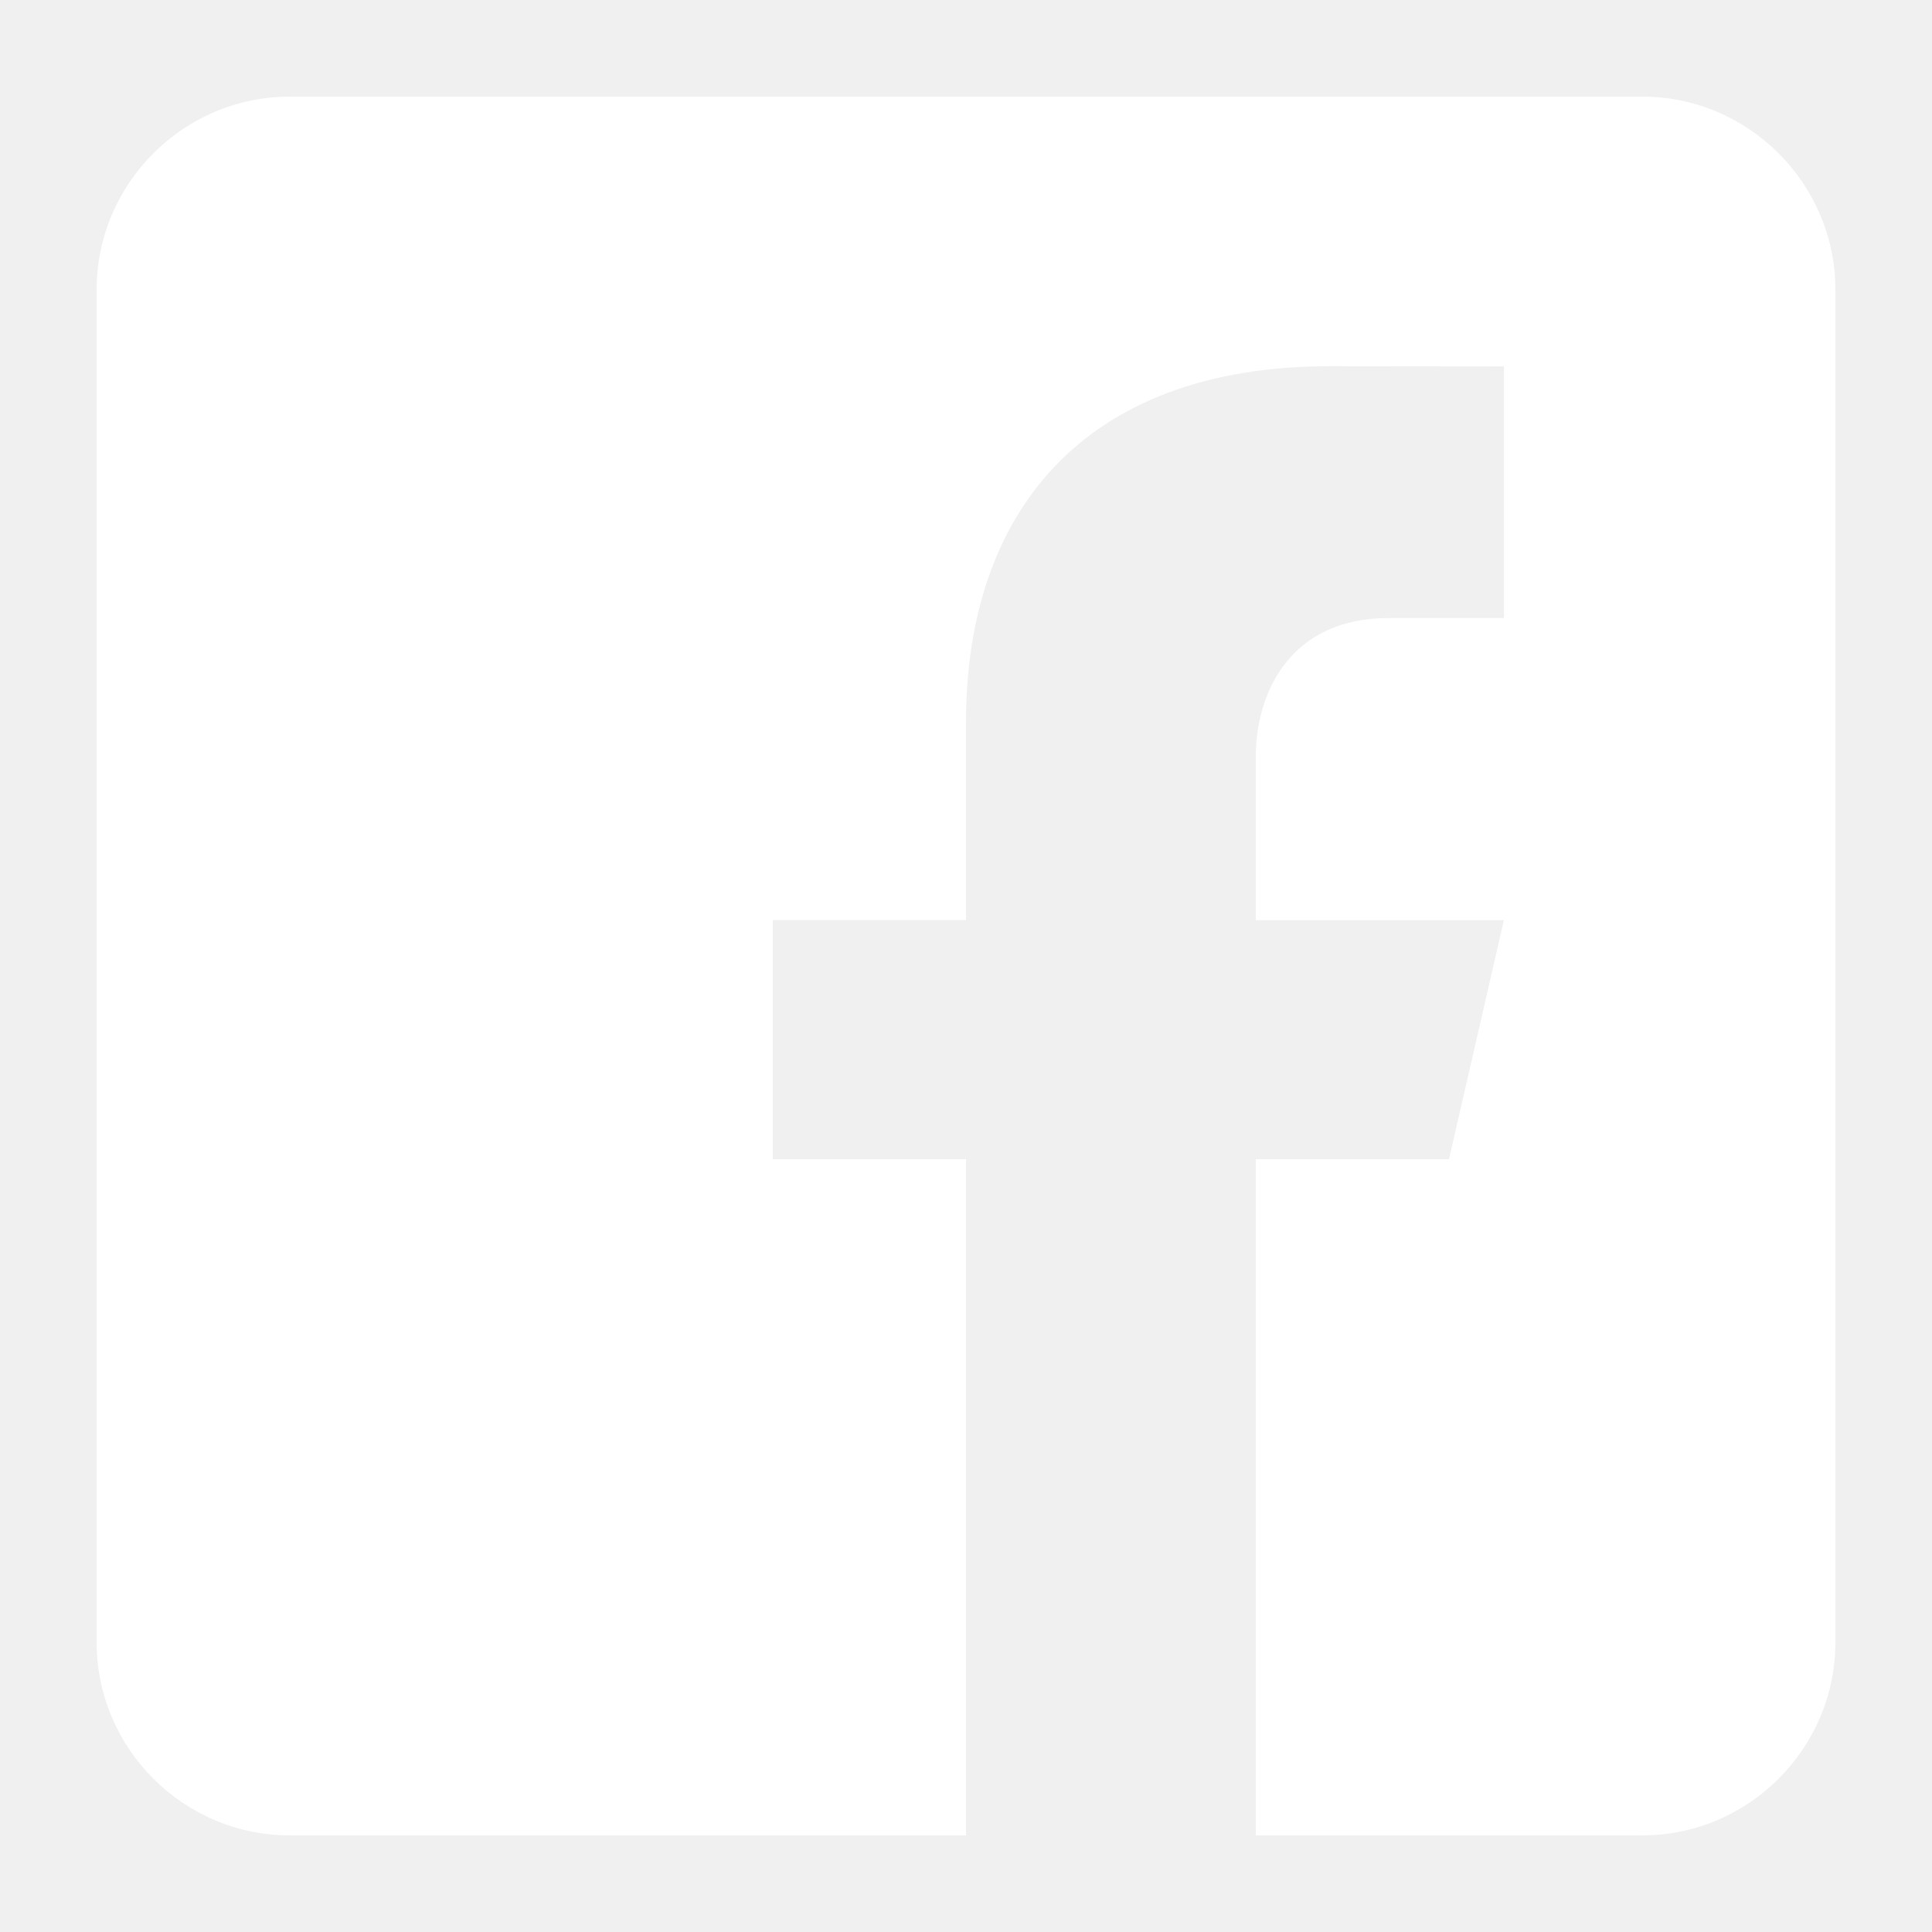
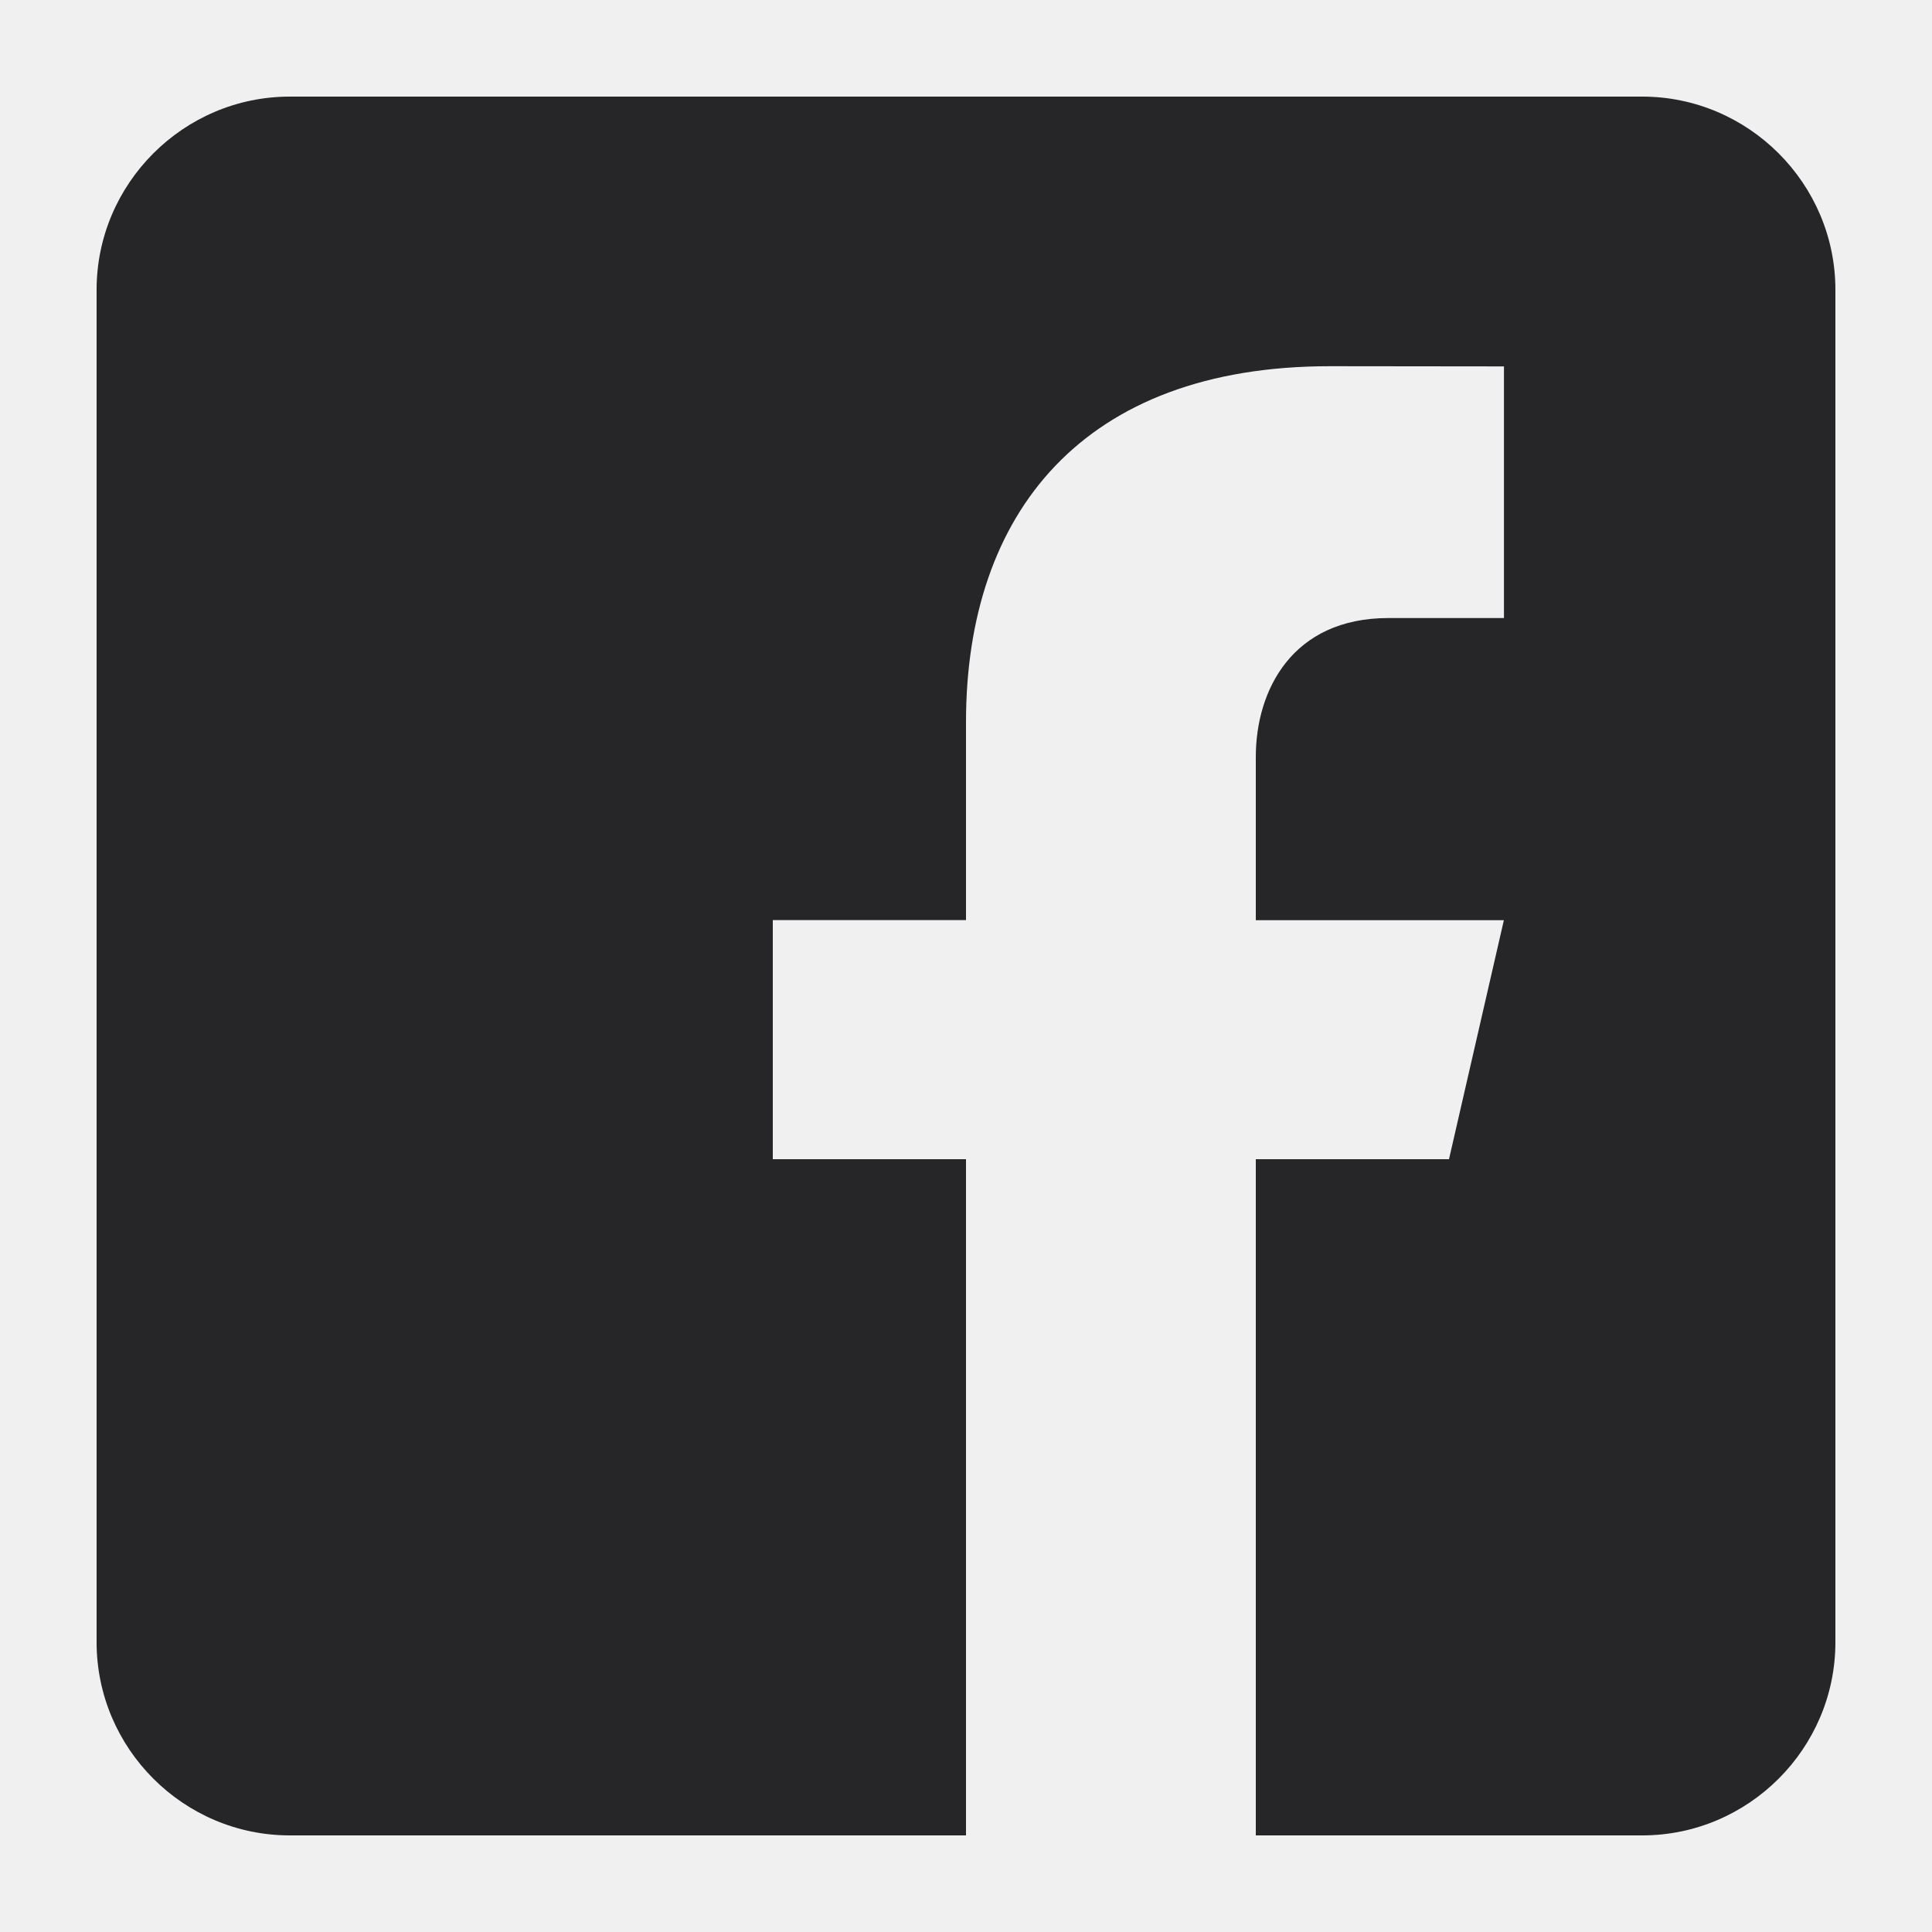
<svg xmlns="http://www.w3.org/2000/svg" version="1.1" id="Facebook" x="0px" y="0px" viewBox="0 0 20 20" enable-background="new 0 0 20 20" xml:space="preserve">
-   <path fill="white" d="M17,1H3C1.9,1,1,1.9,1,3v14c0,1.101,0.9,2,2,2h7v-7H8V9.525h2V7.475c0-2.164,1.212-3.684,3.766-3.684l1.803,0.002v2.605  h-1.197C13.378,6.398,13,7.144,13,7.836v1.69h2.568L15,12h-2v7h4c1.1,0,2-0.899,2-2V3C19,1.9,18.1,1,17,1z" />
+   <path fill="#262628" d="M17,1H3C1.9,1,1,1.9,1,3v14c0,1.101,0.9,2,2,2h7v-7H8V9.525h2V7.475c0-2.164,1.212-3.684,3.766-3.684l1.803,0.002v2.605  h-1.197C13.378,6.398,13,7.144,13,7.836v1.69h2.568L15,12h-2v7h4c1.1,0,2-0.899,2-2V3C19,1.9,18.1,1,17,1z" />
</svg>
